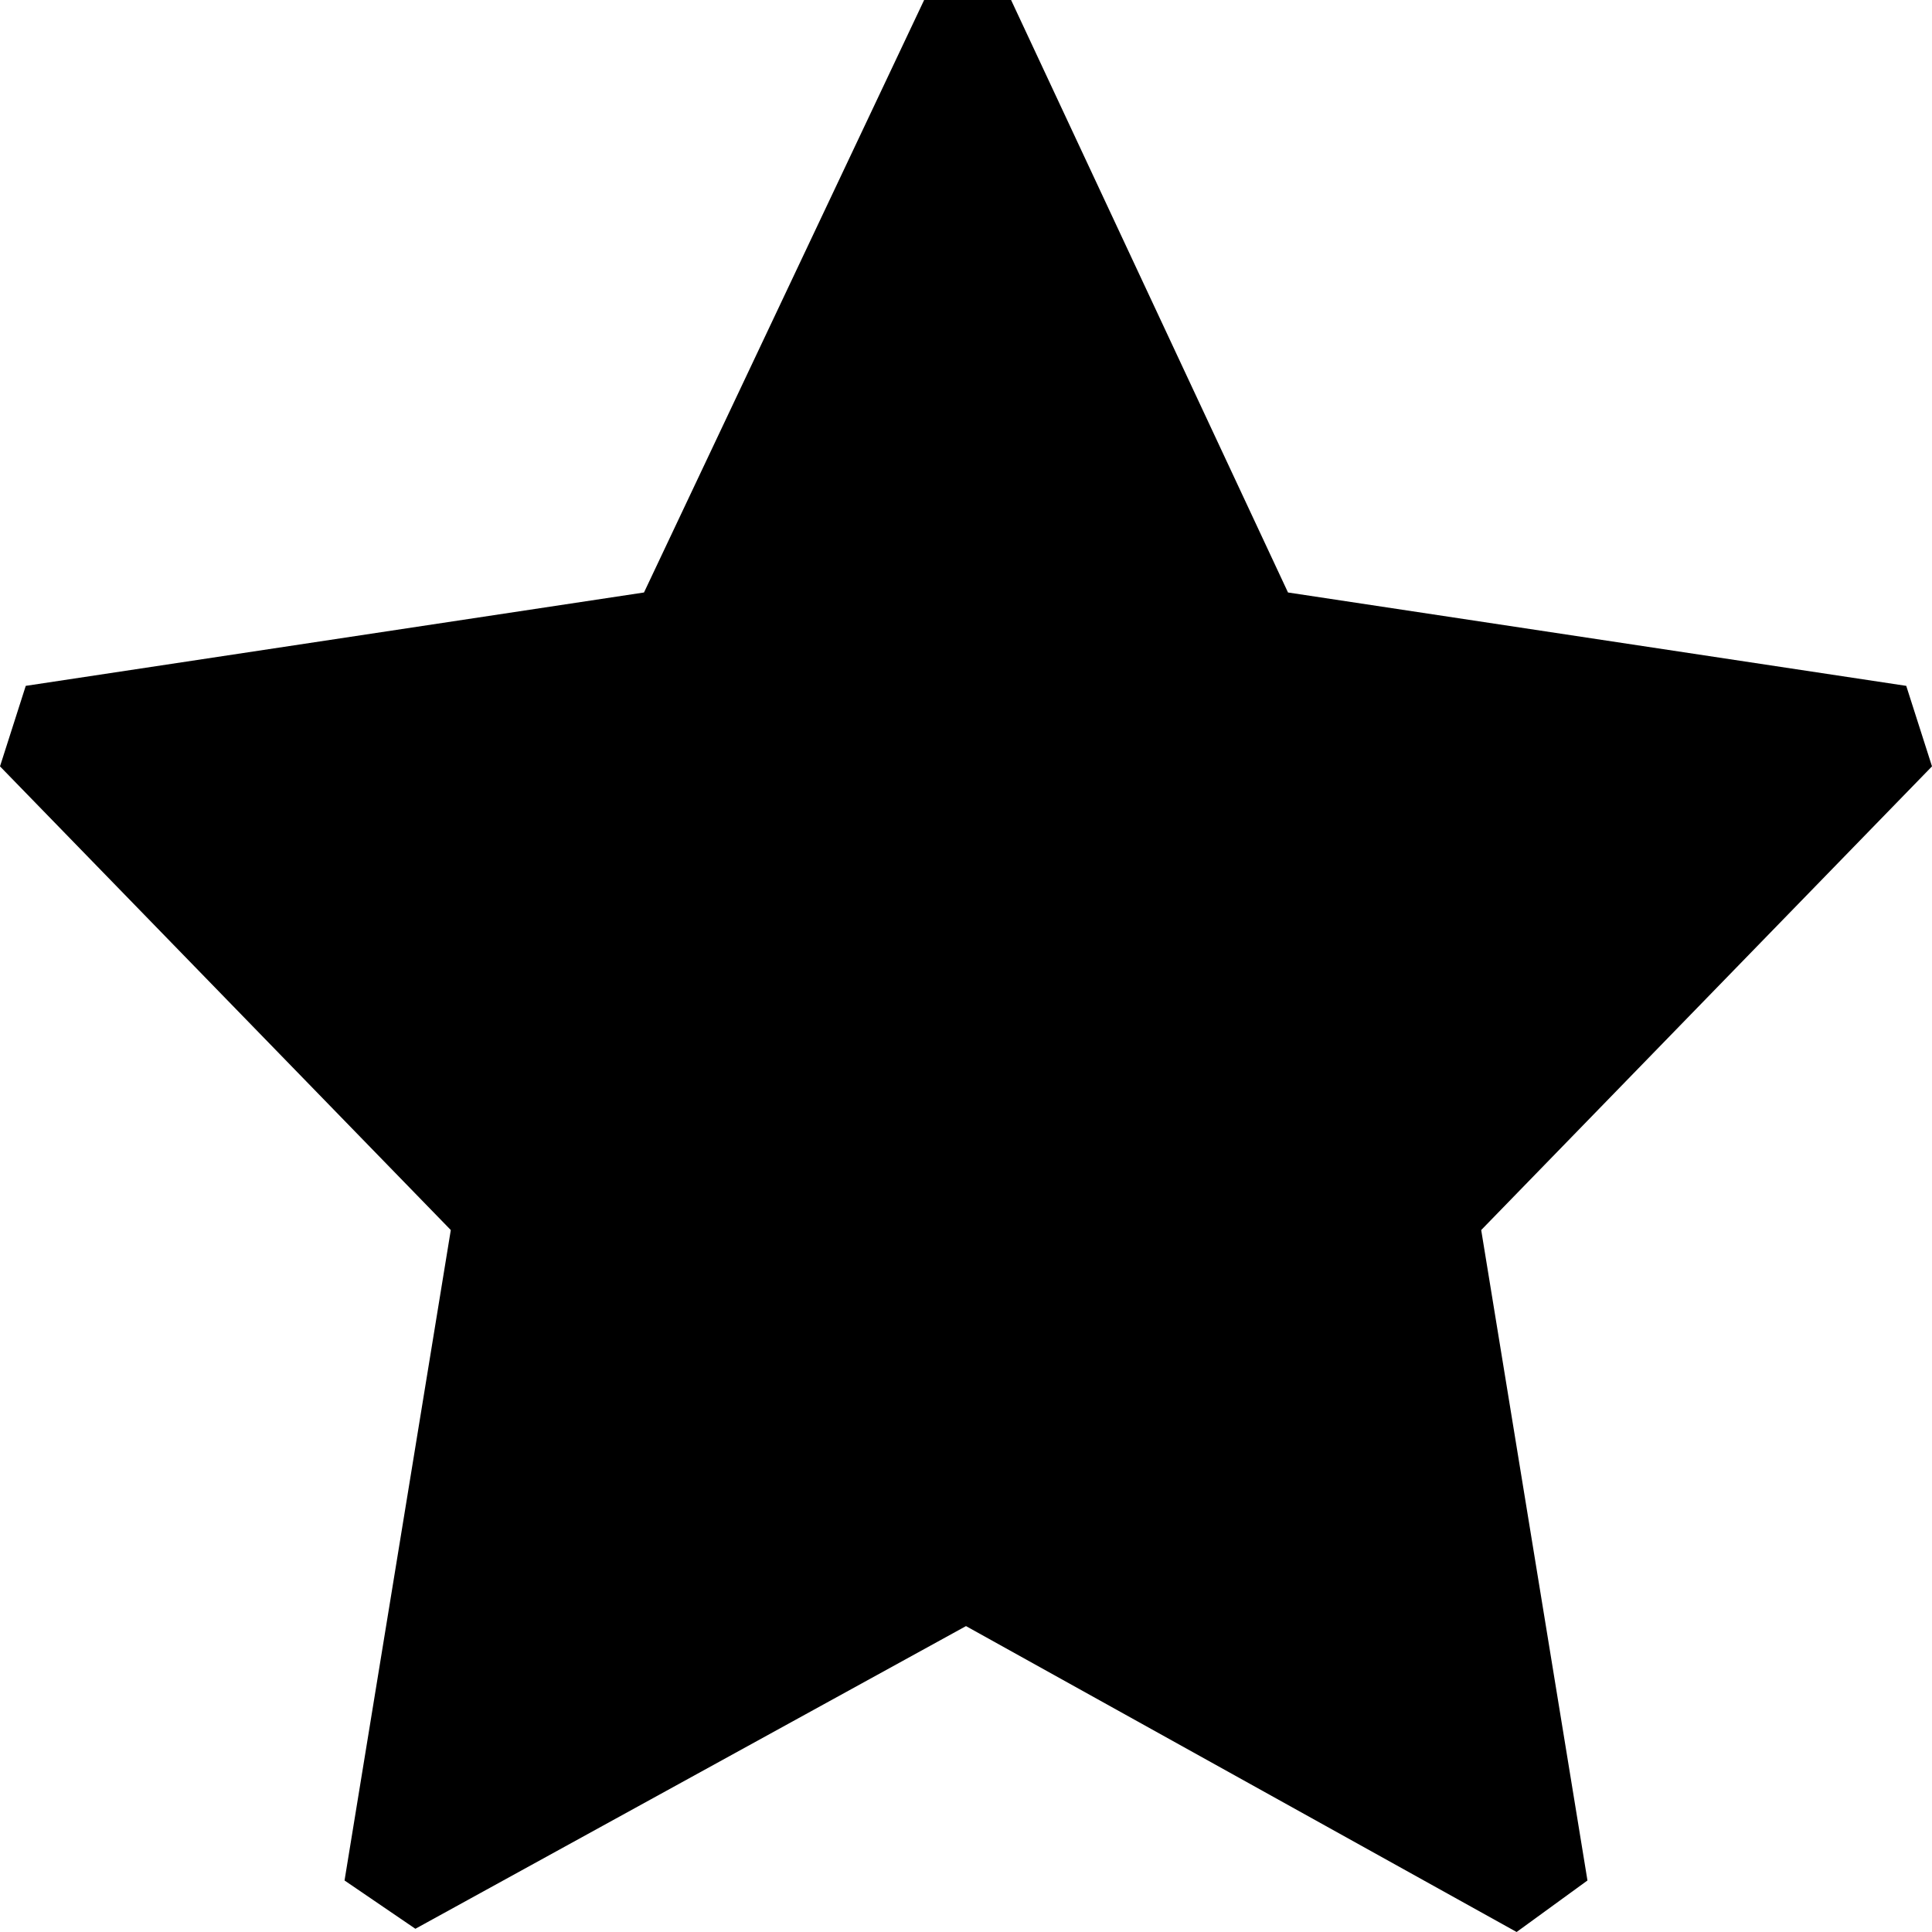
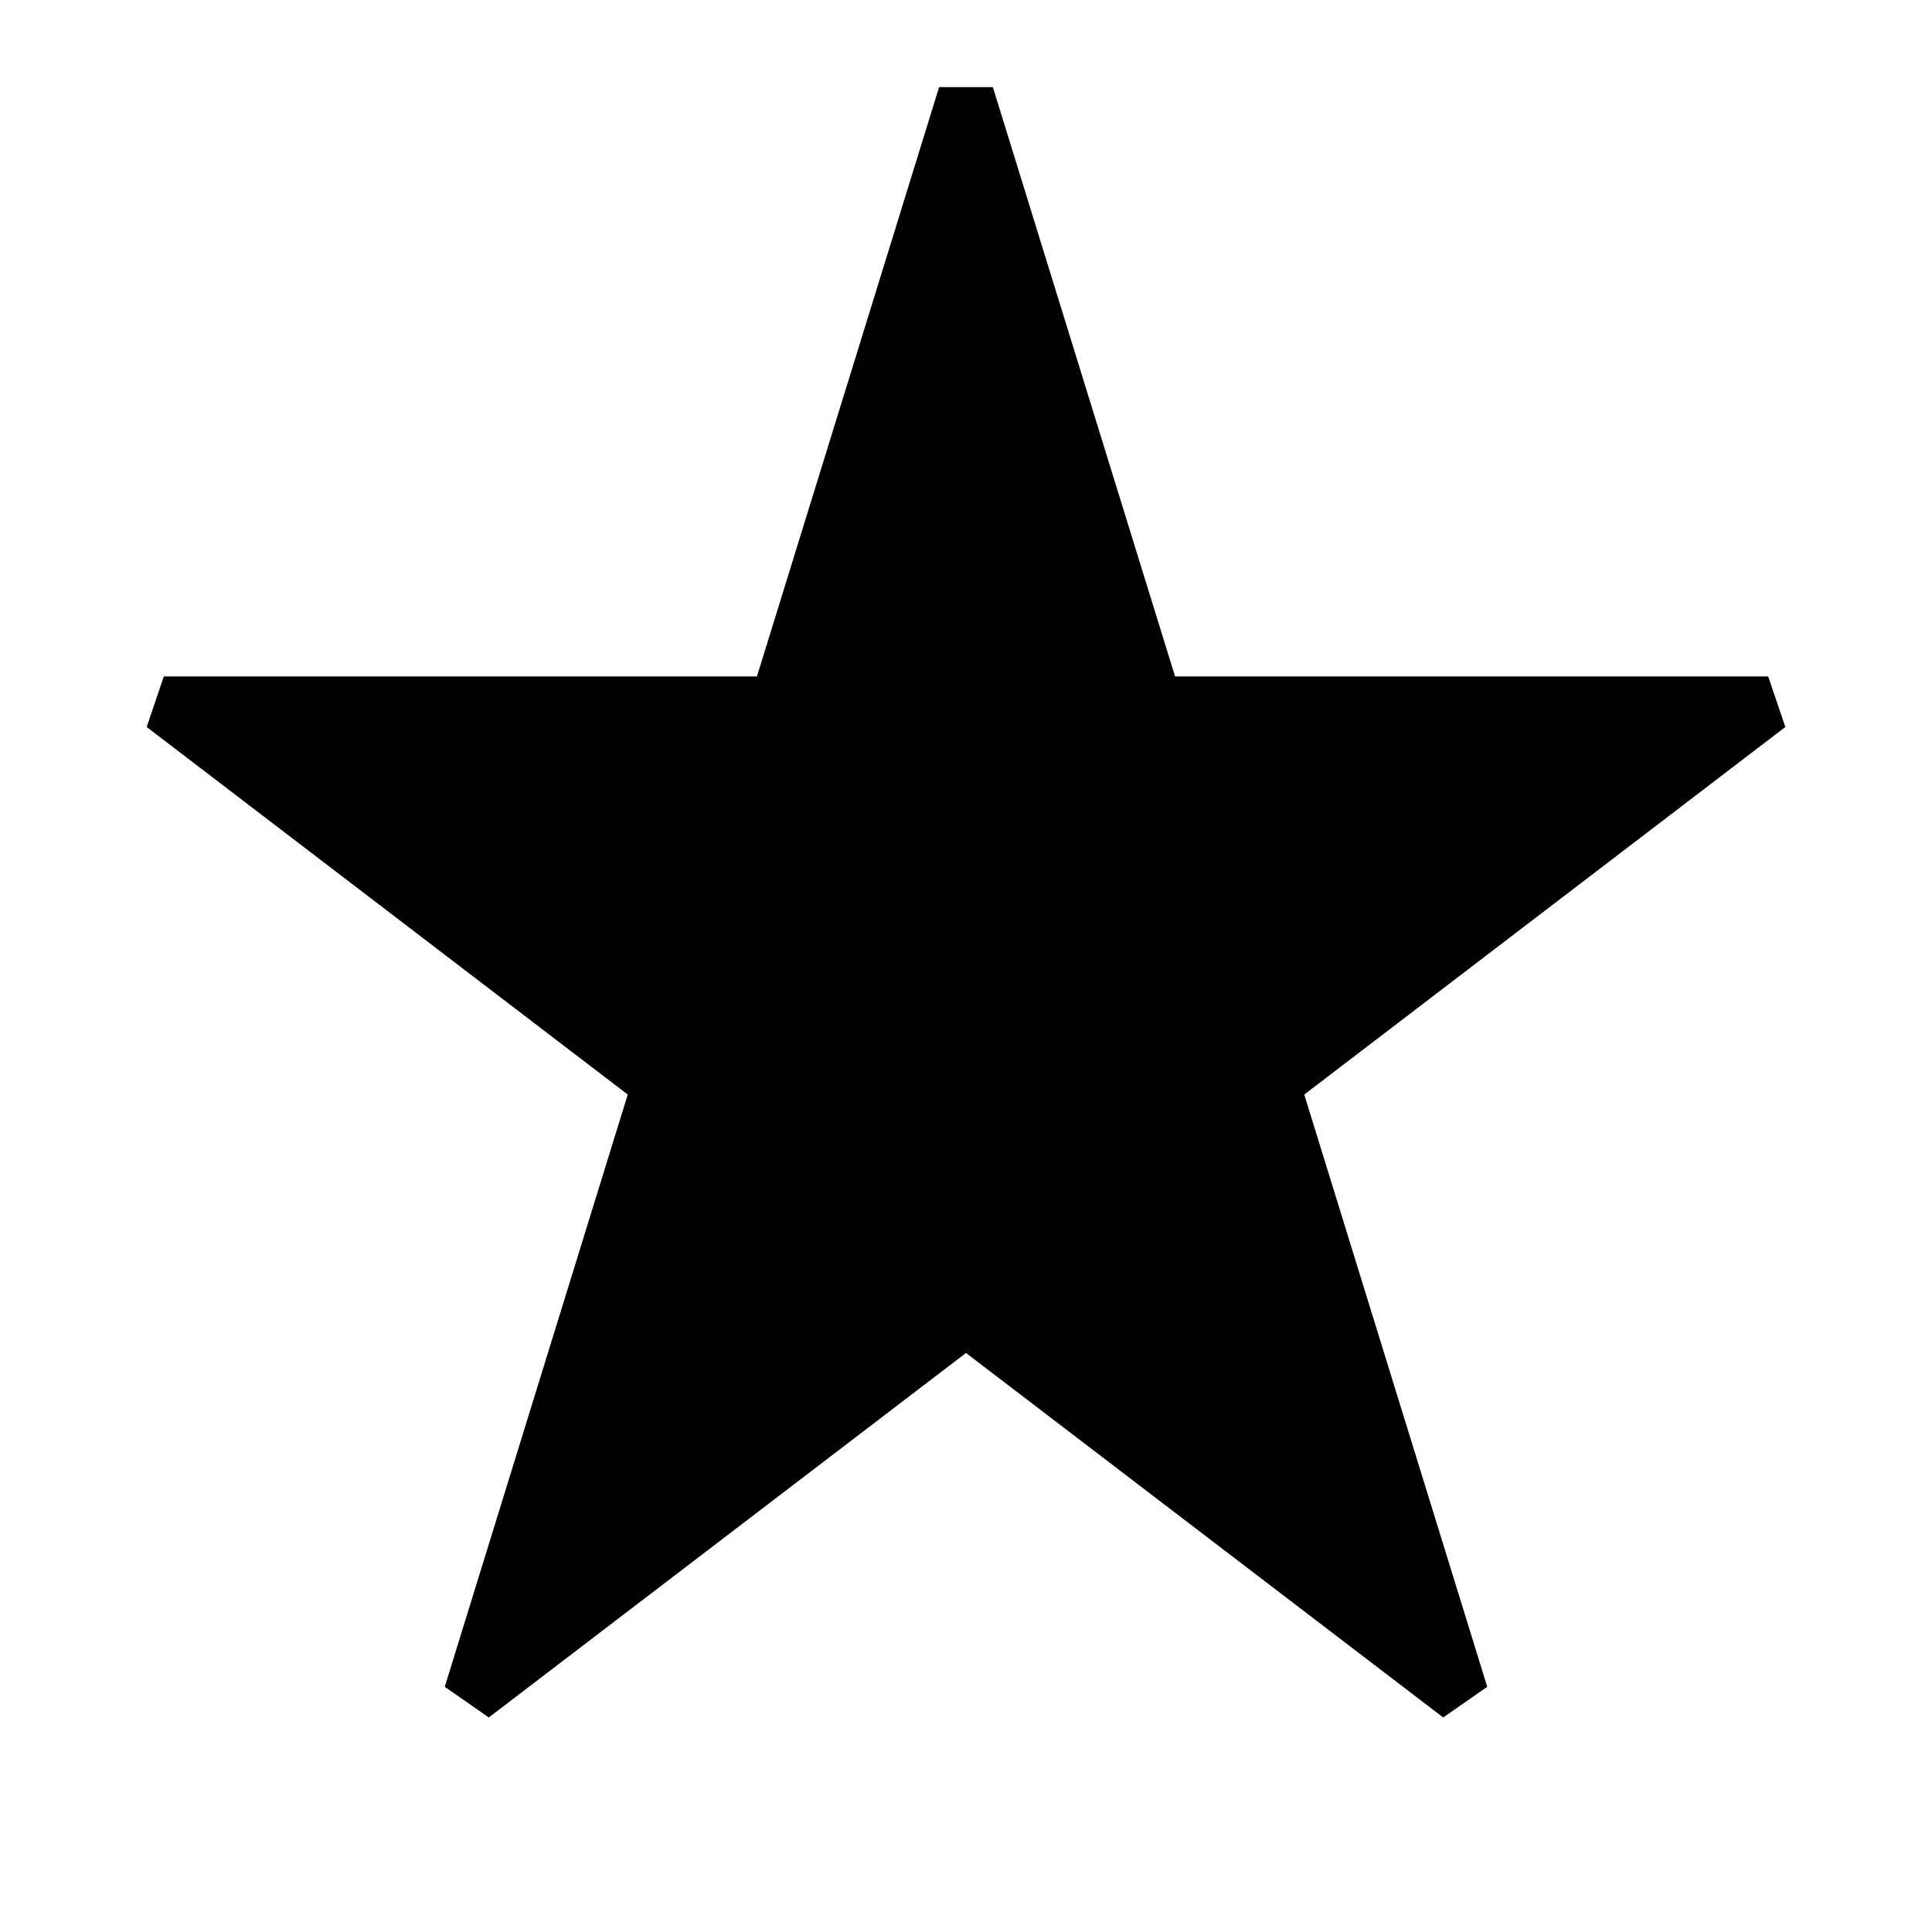
- <svg xmlns="http://www.w3.org/2000/svg" version="1.1" id="Ebene_1" x="0px" y="0px" viewBox="0 0 60 60" style="enable-background:new 0 0 60 60;" xml:space="preserve">
-   <path d="M60,23.8l-0.8-2.5L40,18.4L31.4,0h-2.7L20,18.4L0.8,21.3L0,23.8l14,14.4l-3.3,20.2l2.2,1.5L30,50.5L47.1,60l2.2-1.6L46,38.2  L60,23.8z" />
+ <svg xmlns="http://www.w3.org/2000/svg" viewBox="0 0 24 24">
+   <path d="M12.334 1.082h-.668L9.403 8.403H2.035l-.213.628 5.976 4.566-2.273 7.357.547.381L12 16.807l5.928 4.528.547-.381-2.273-7.357 5.976-4.566-.213-.628h-7.368l-2.263-7.32z" />
</svg>
